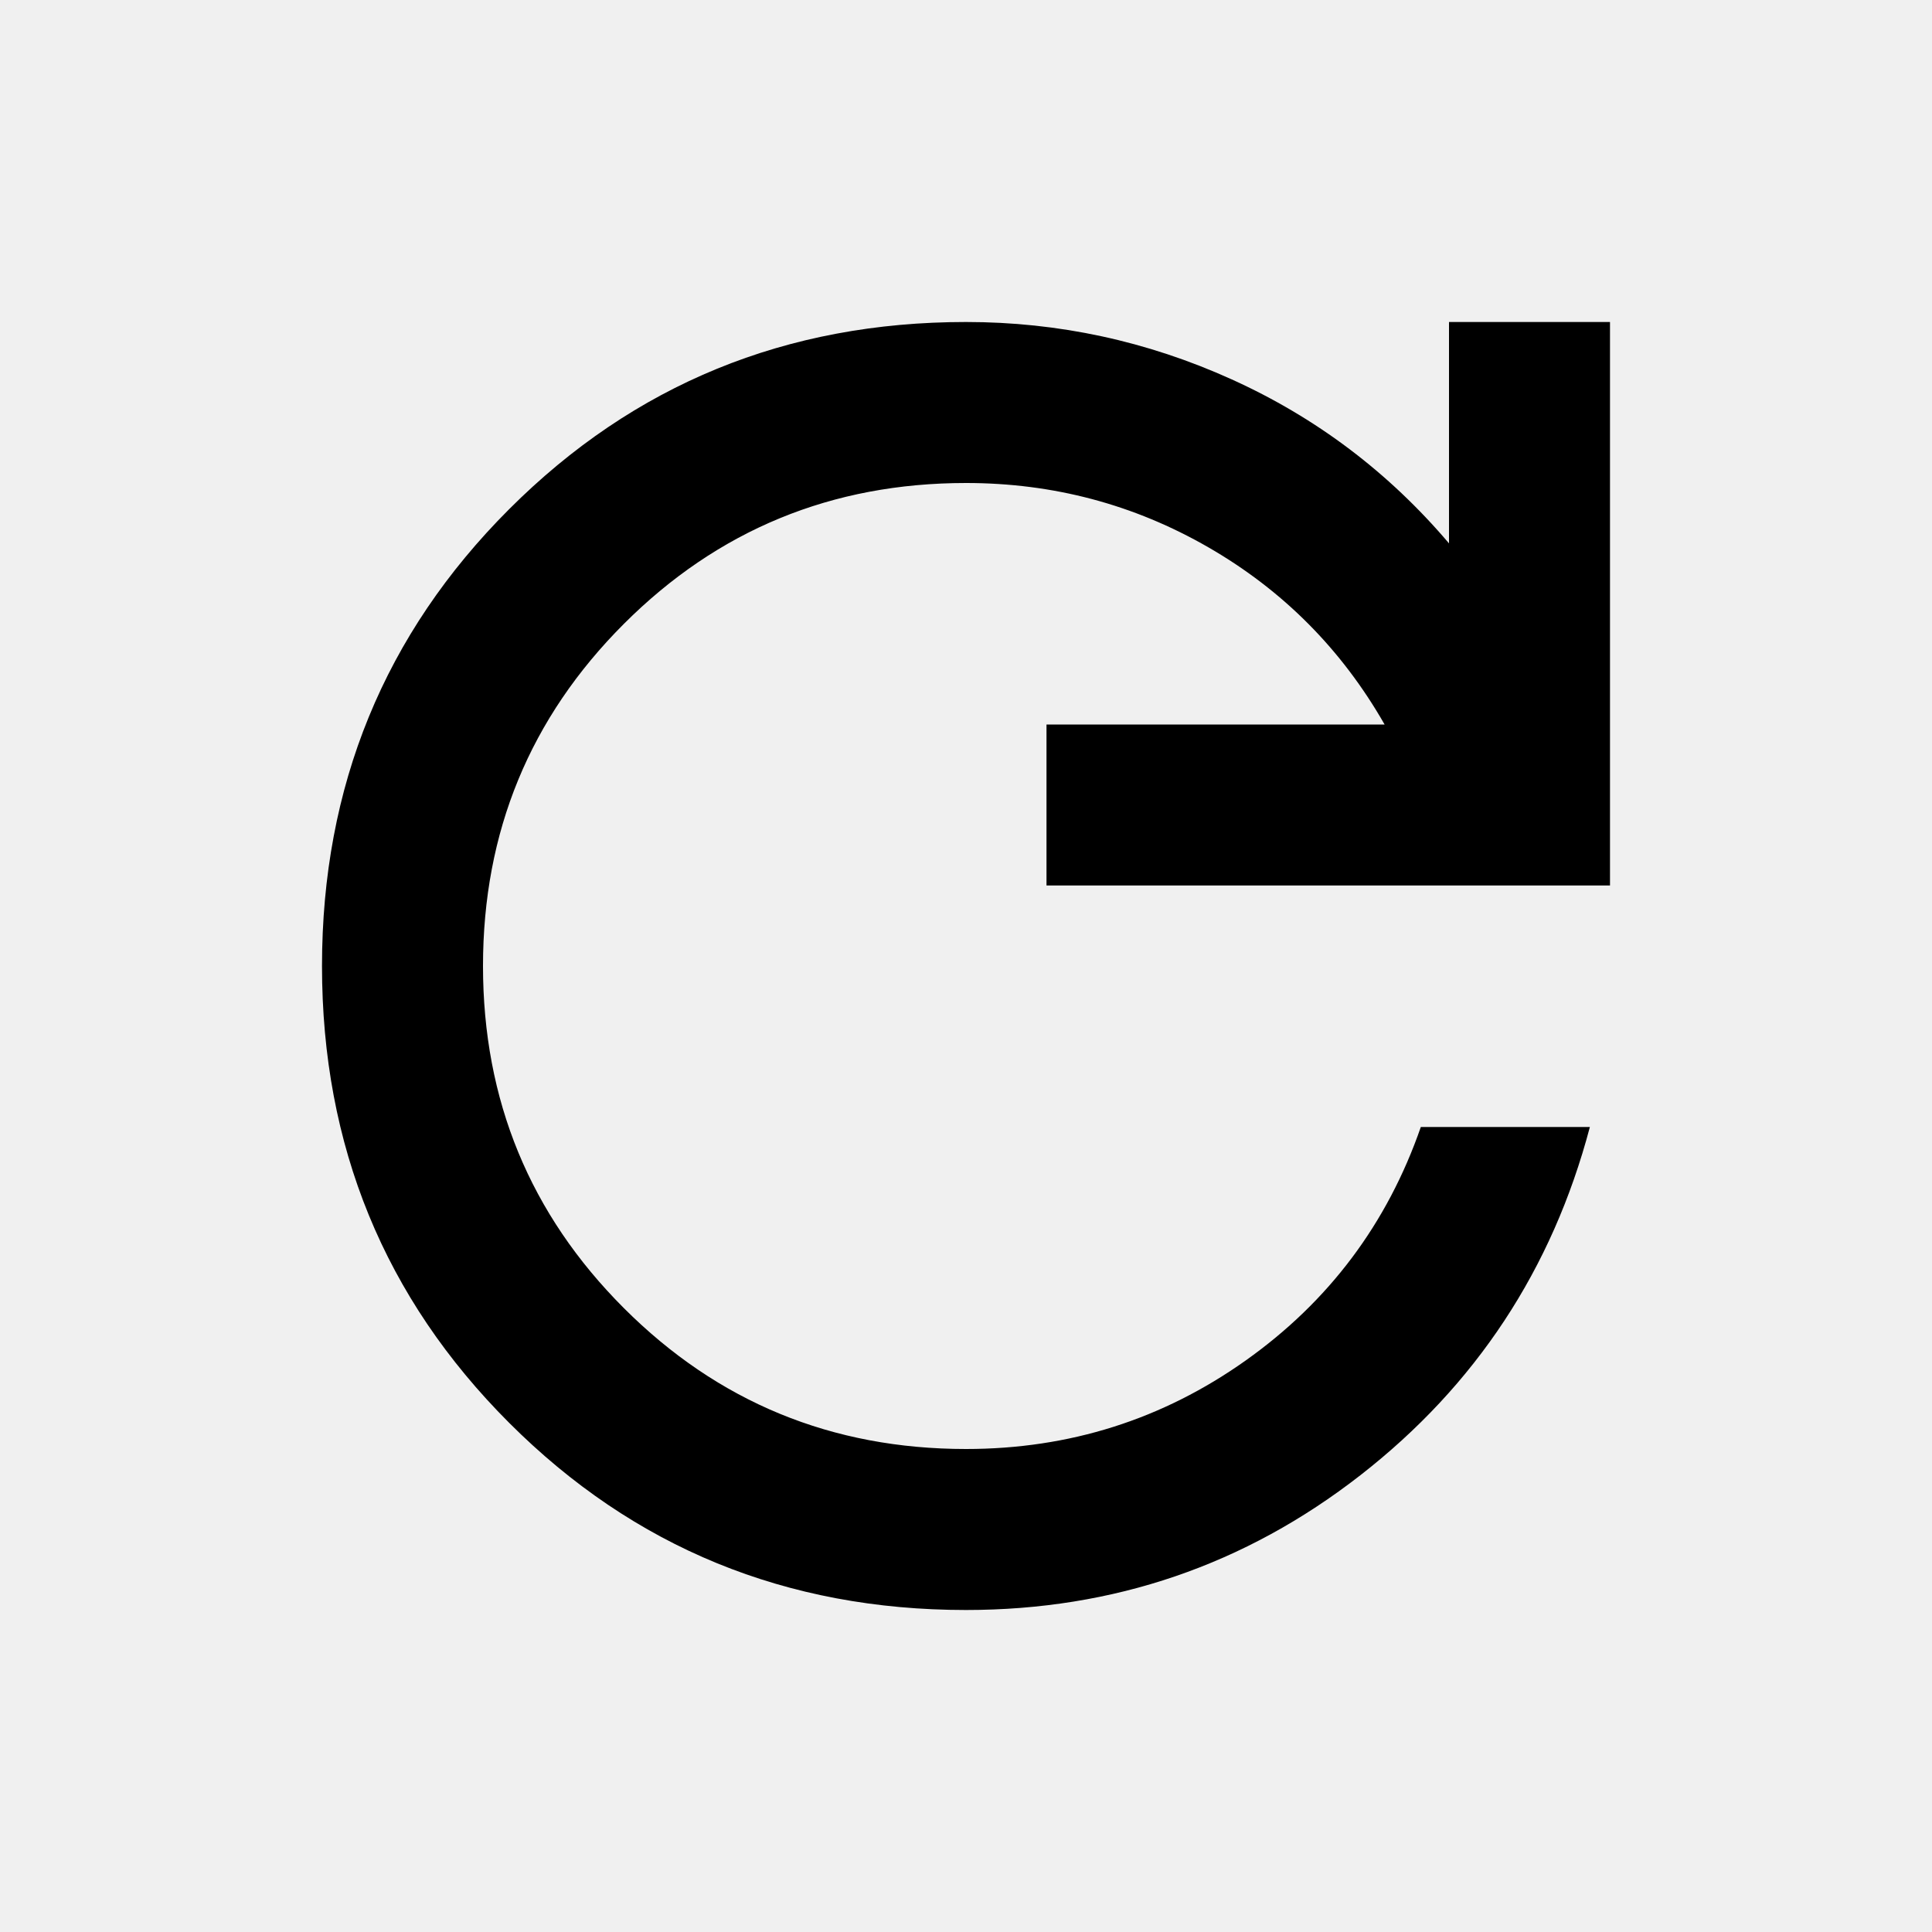
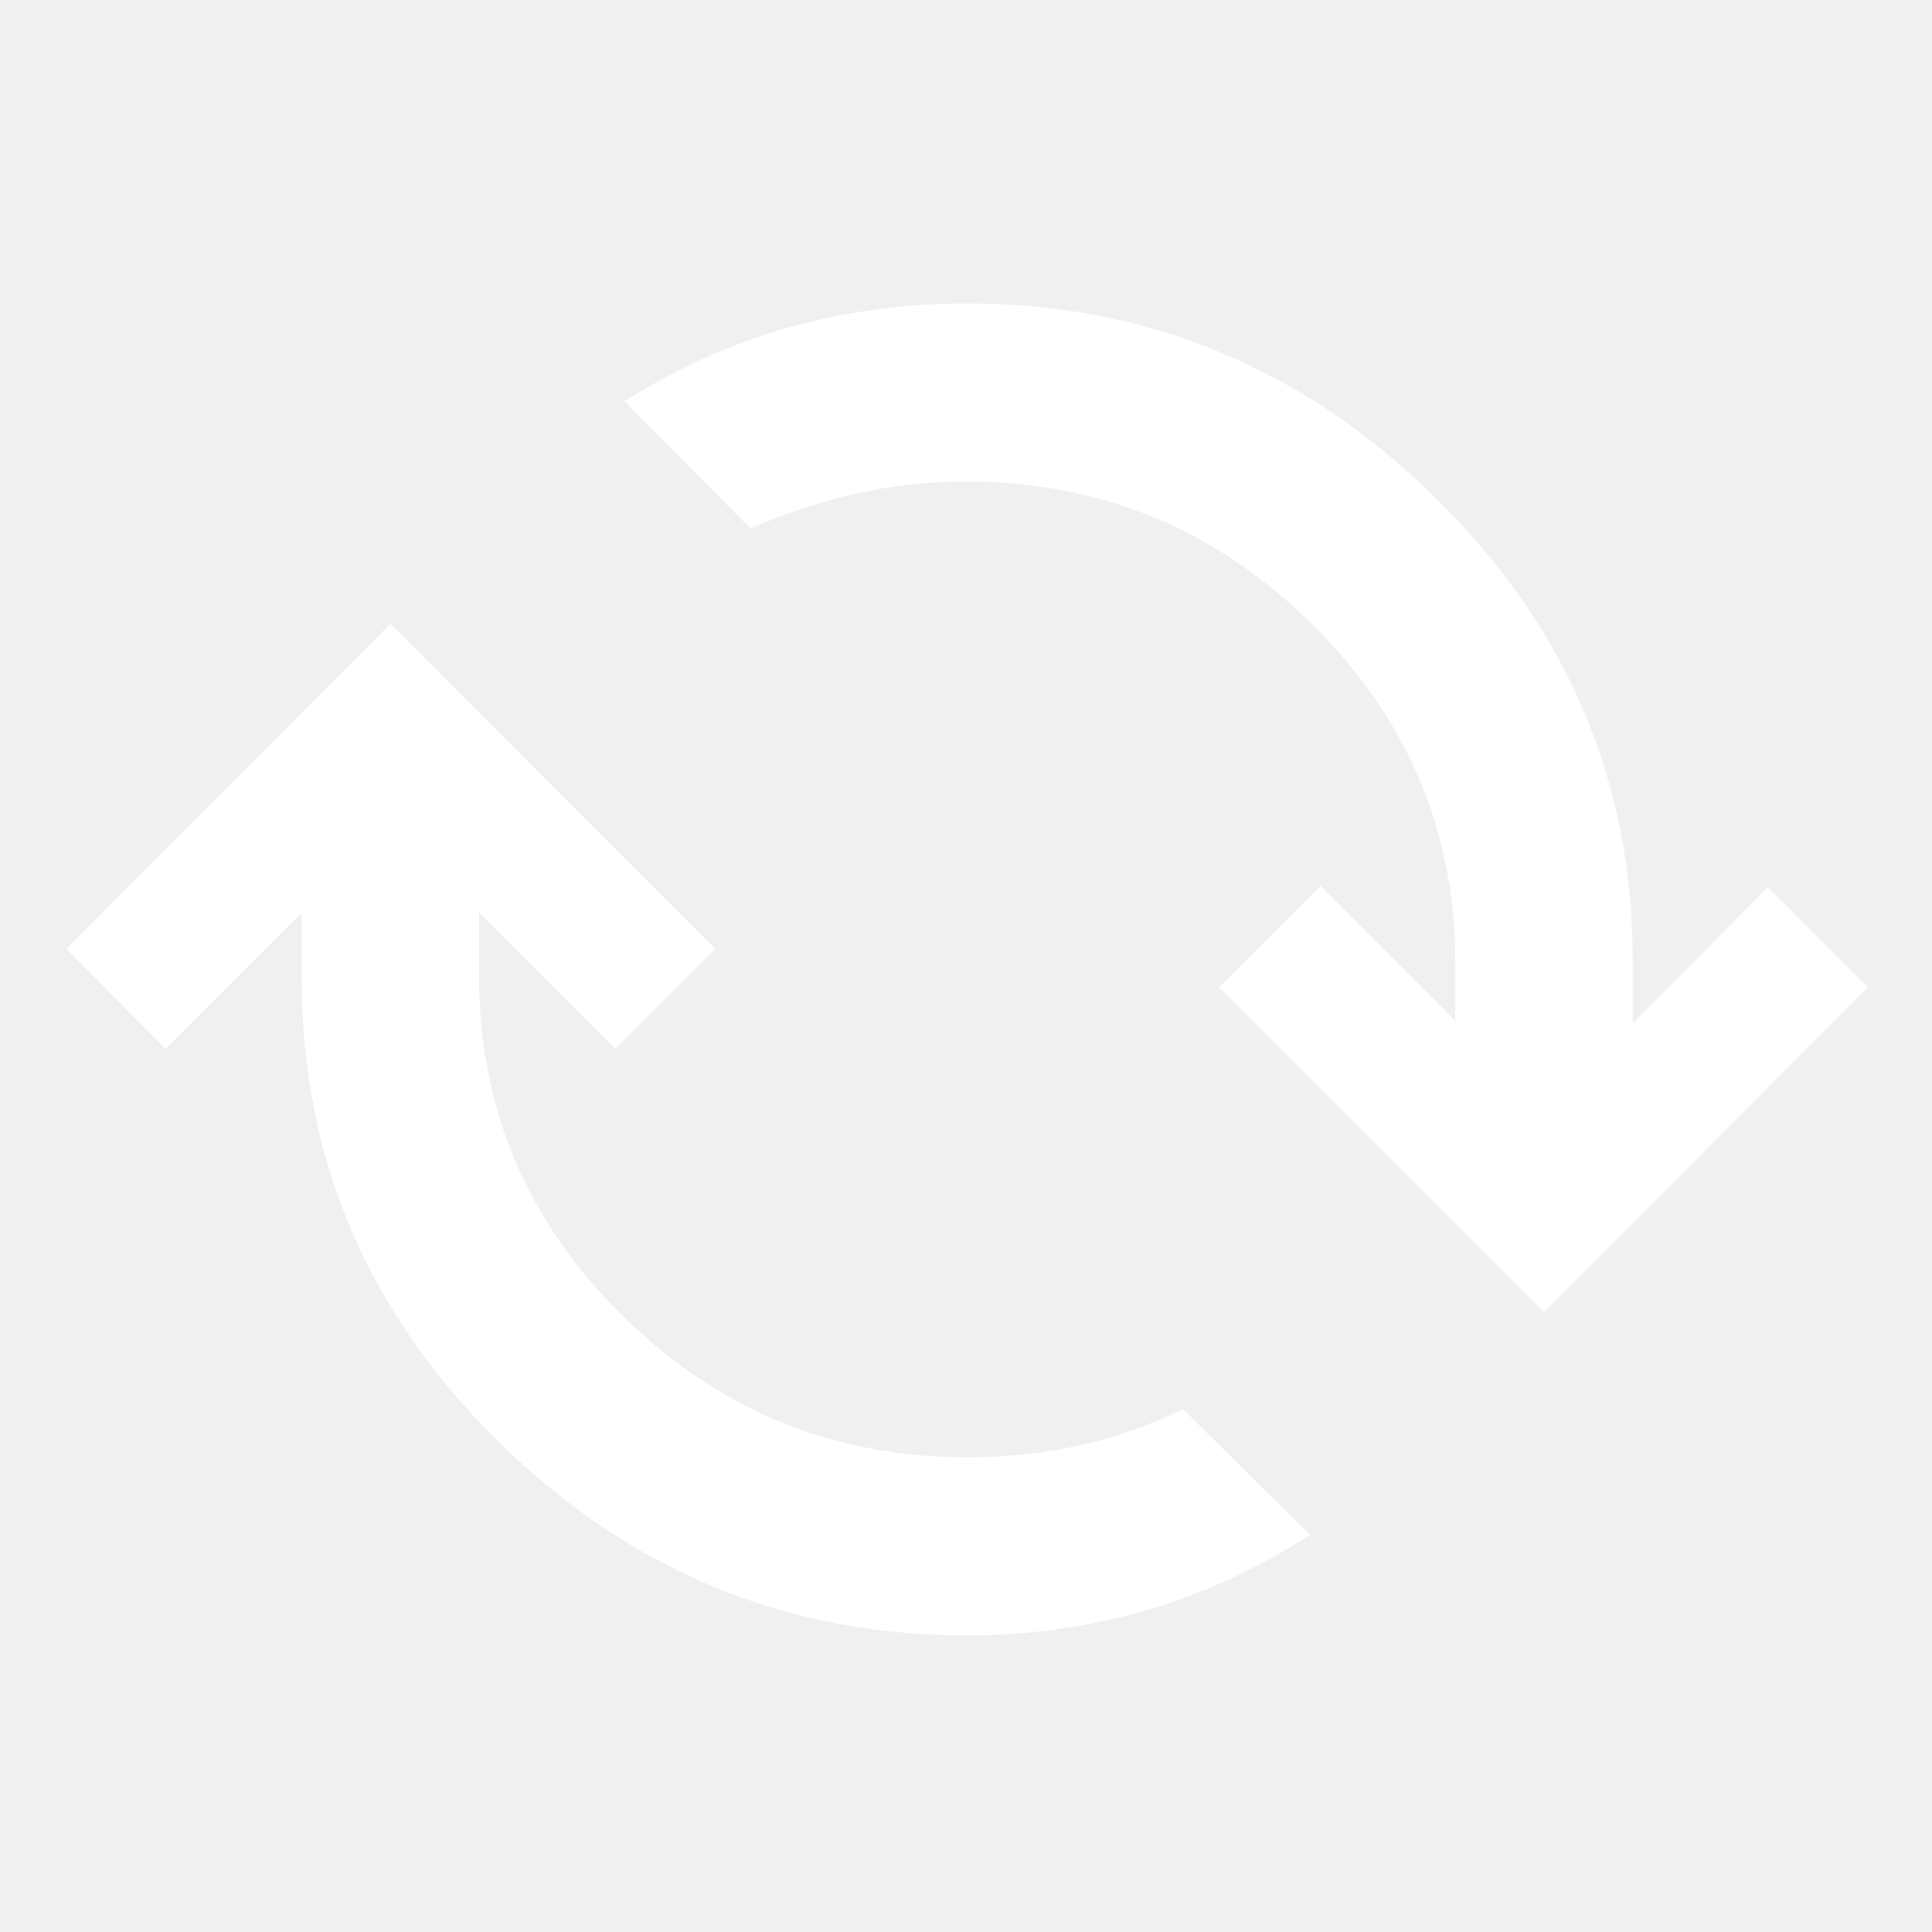
- <svg xmlns="http://www.w3.org/2000/svg" height="24px" viewBox="0 -960 960 960" width="24px" fill="#000000">
-   <path d="M480-160q-134 0-227-93t-93-227q0-134 93-227t227-93q69 0 132 28.5T720-690v-110h80v280H520v-80h168q-32-56-87.5-88T480-720q-100 0-170 70t-70 170q0 100 70 170t170 70q77 0 139-44t87-116h84q-28 106-114 173t-196 67Z" />
+ <svg xmlns="http://www.w3.org/2000/svg" height="40px" viewBox="0 -960 960 960" width="40px" fill="#FFFFFF">
+   <path d="M480.58-147.36q-135.01 0-232.83-96.26-97.82-96.26-97.82-229.96v-32.9l-67.7 67.7-49.19-49.76L194-650.06l161.33 161.52-49.56 49.76-67.7-67.7v31.58q0 98.45 71.3 168.73 71.3 70.29 171.21 70.29 29.32 0 56.21-6 26.89-5.99 50.98-17.98l63.17 62.61q-39.87 25.57-82.62 37.73-42.75 12.16-87.74 12.16Zm286.65-160.68L605.71-469.38l50.42-50.42 67.03 67.03v-28.91q0-98.07-71.58-168.54Q580-720.7 480.46-720.7q-29.69 0-56.58 6.33-26.89 6.33-50.98 16.98l-62.61-63.18q39.87-25.18 82.34-36.92 42.47-11.73 87.83-11.73 134.64 0 232.74 96.45 98.1 96.45 98.1 229.77v31.57l67.14-67.7 49.75 49.75-160.96 161.34Z" />
</svg>
